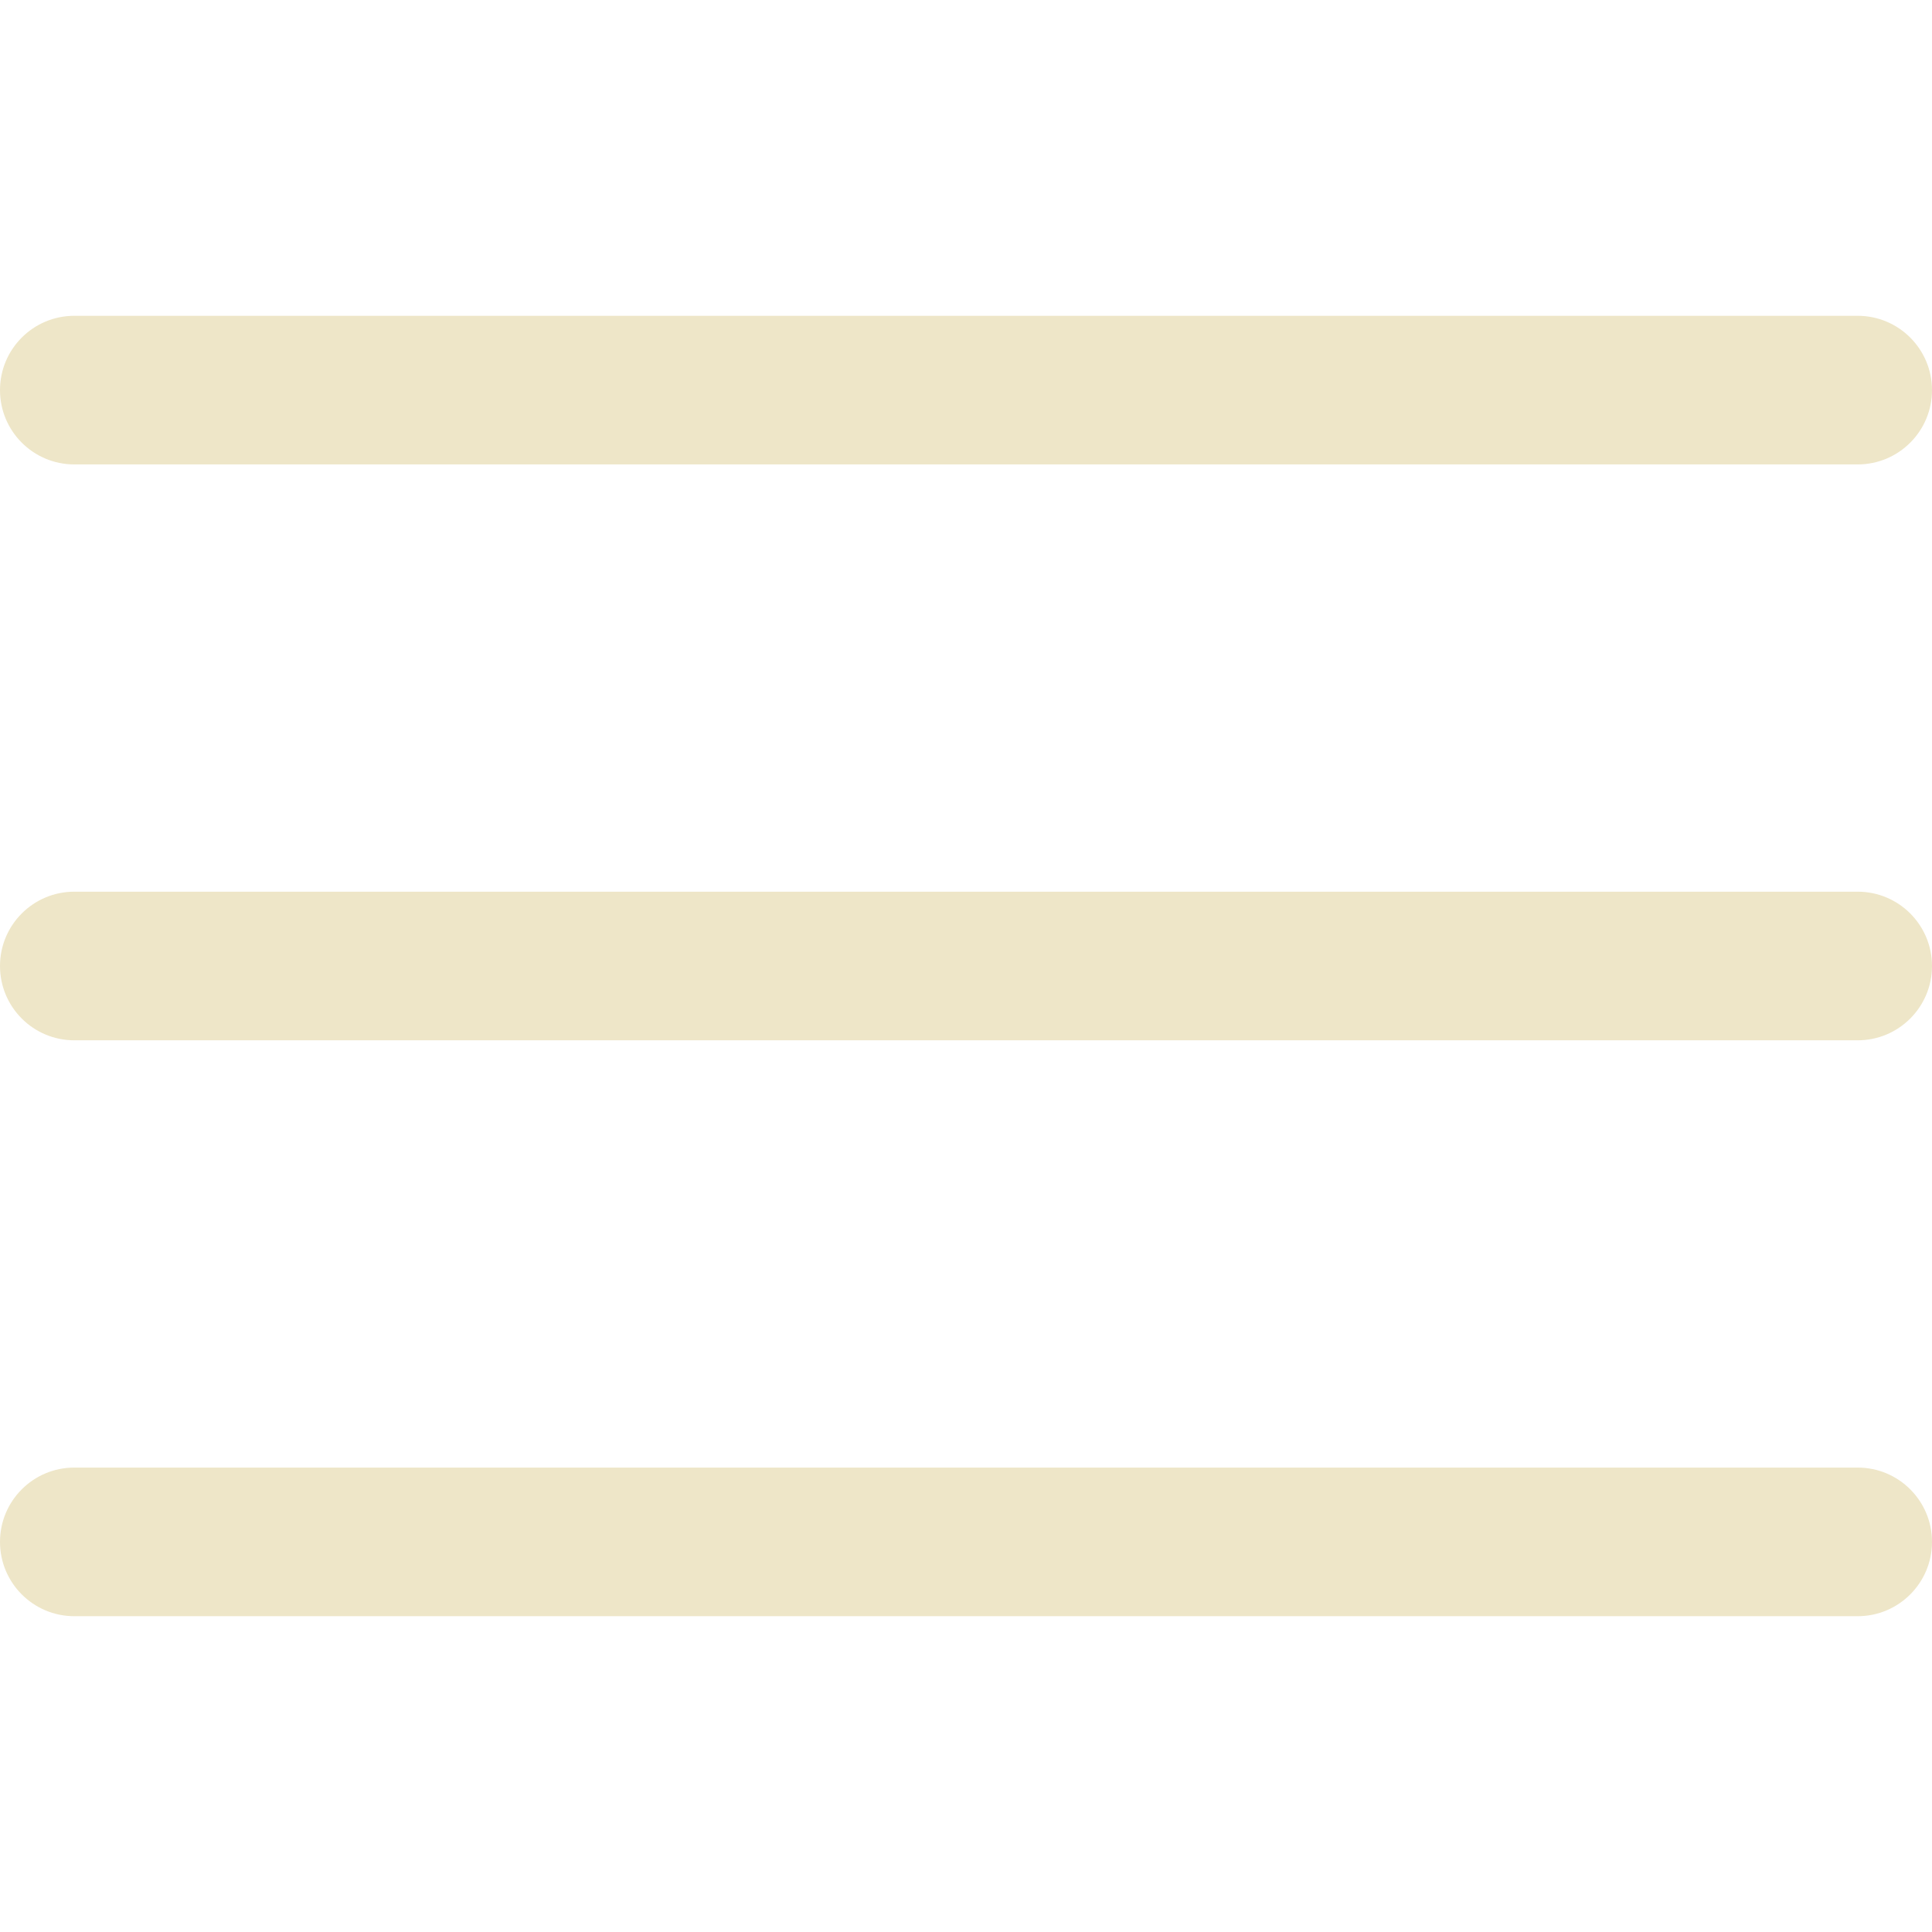
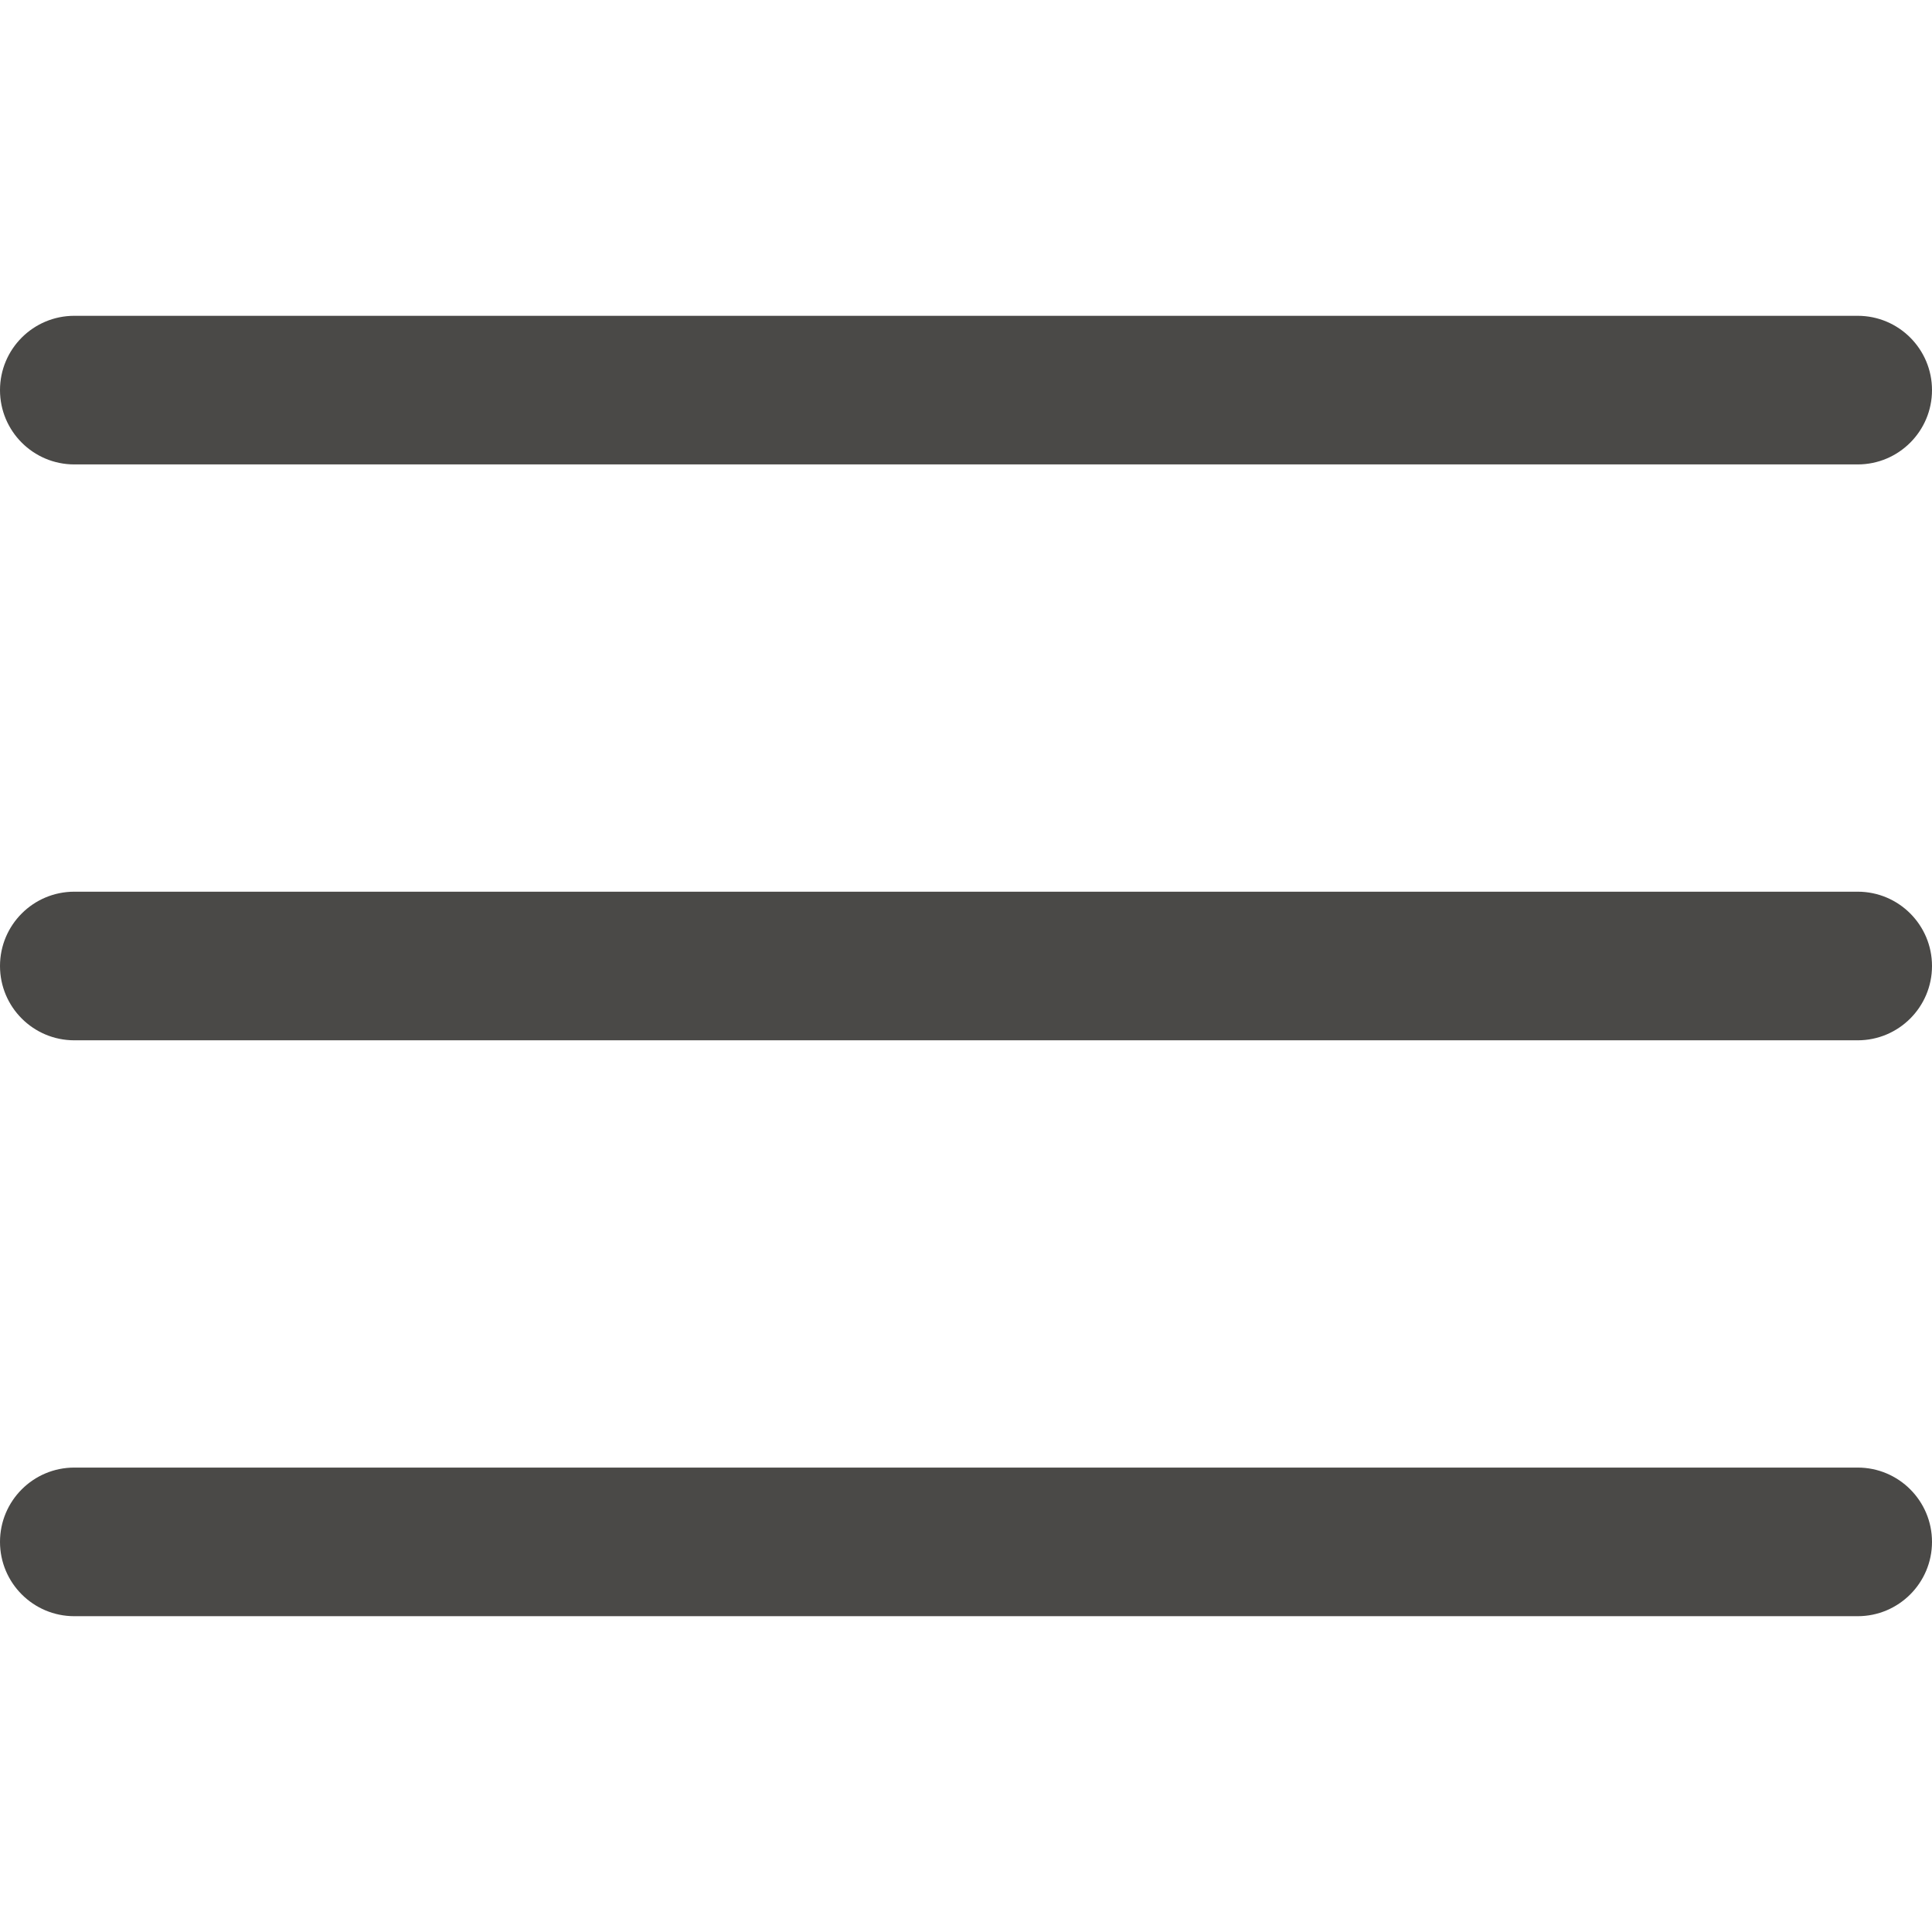
- <svg xmlns="http://www.w3.org/2000/svg" fill="#eee6c8" width="26px" height="26px" viewBox="0 0 52 52" data-name="Layer 1" id="Layer_1">
+ <svg xmlns="http://www.w3.org/2000/svg" fill="#4A4947" width="26px" height="26px" viewBox="0 0 52 52" data-name="Layer 1" id="Layer_1">
  <path d="M50,12.5H2a2,2,0,0,1,0-4H50a2,2,0,0,1,0,4Z" />
  <path d="M50,28H2a2,2,0,0,1,0-4H50a2,2,0,0,1,0,4Z" />
  <path d="M50,43.5H2a2,2,0,0,1,0-4H50a2,2,0,0,1,0,4Z" />
</svg>
